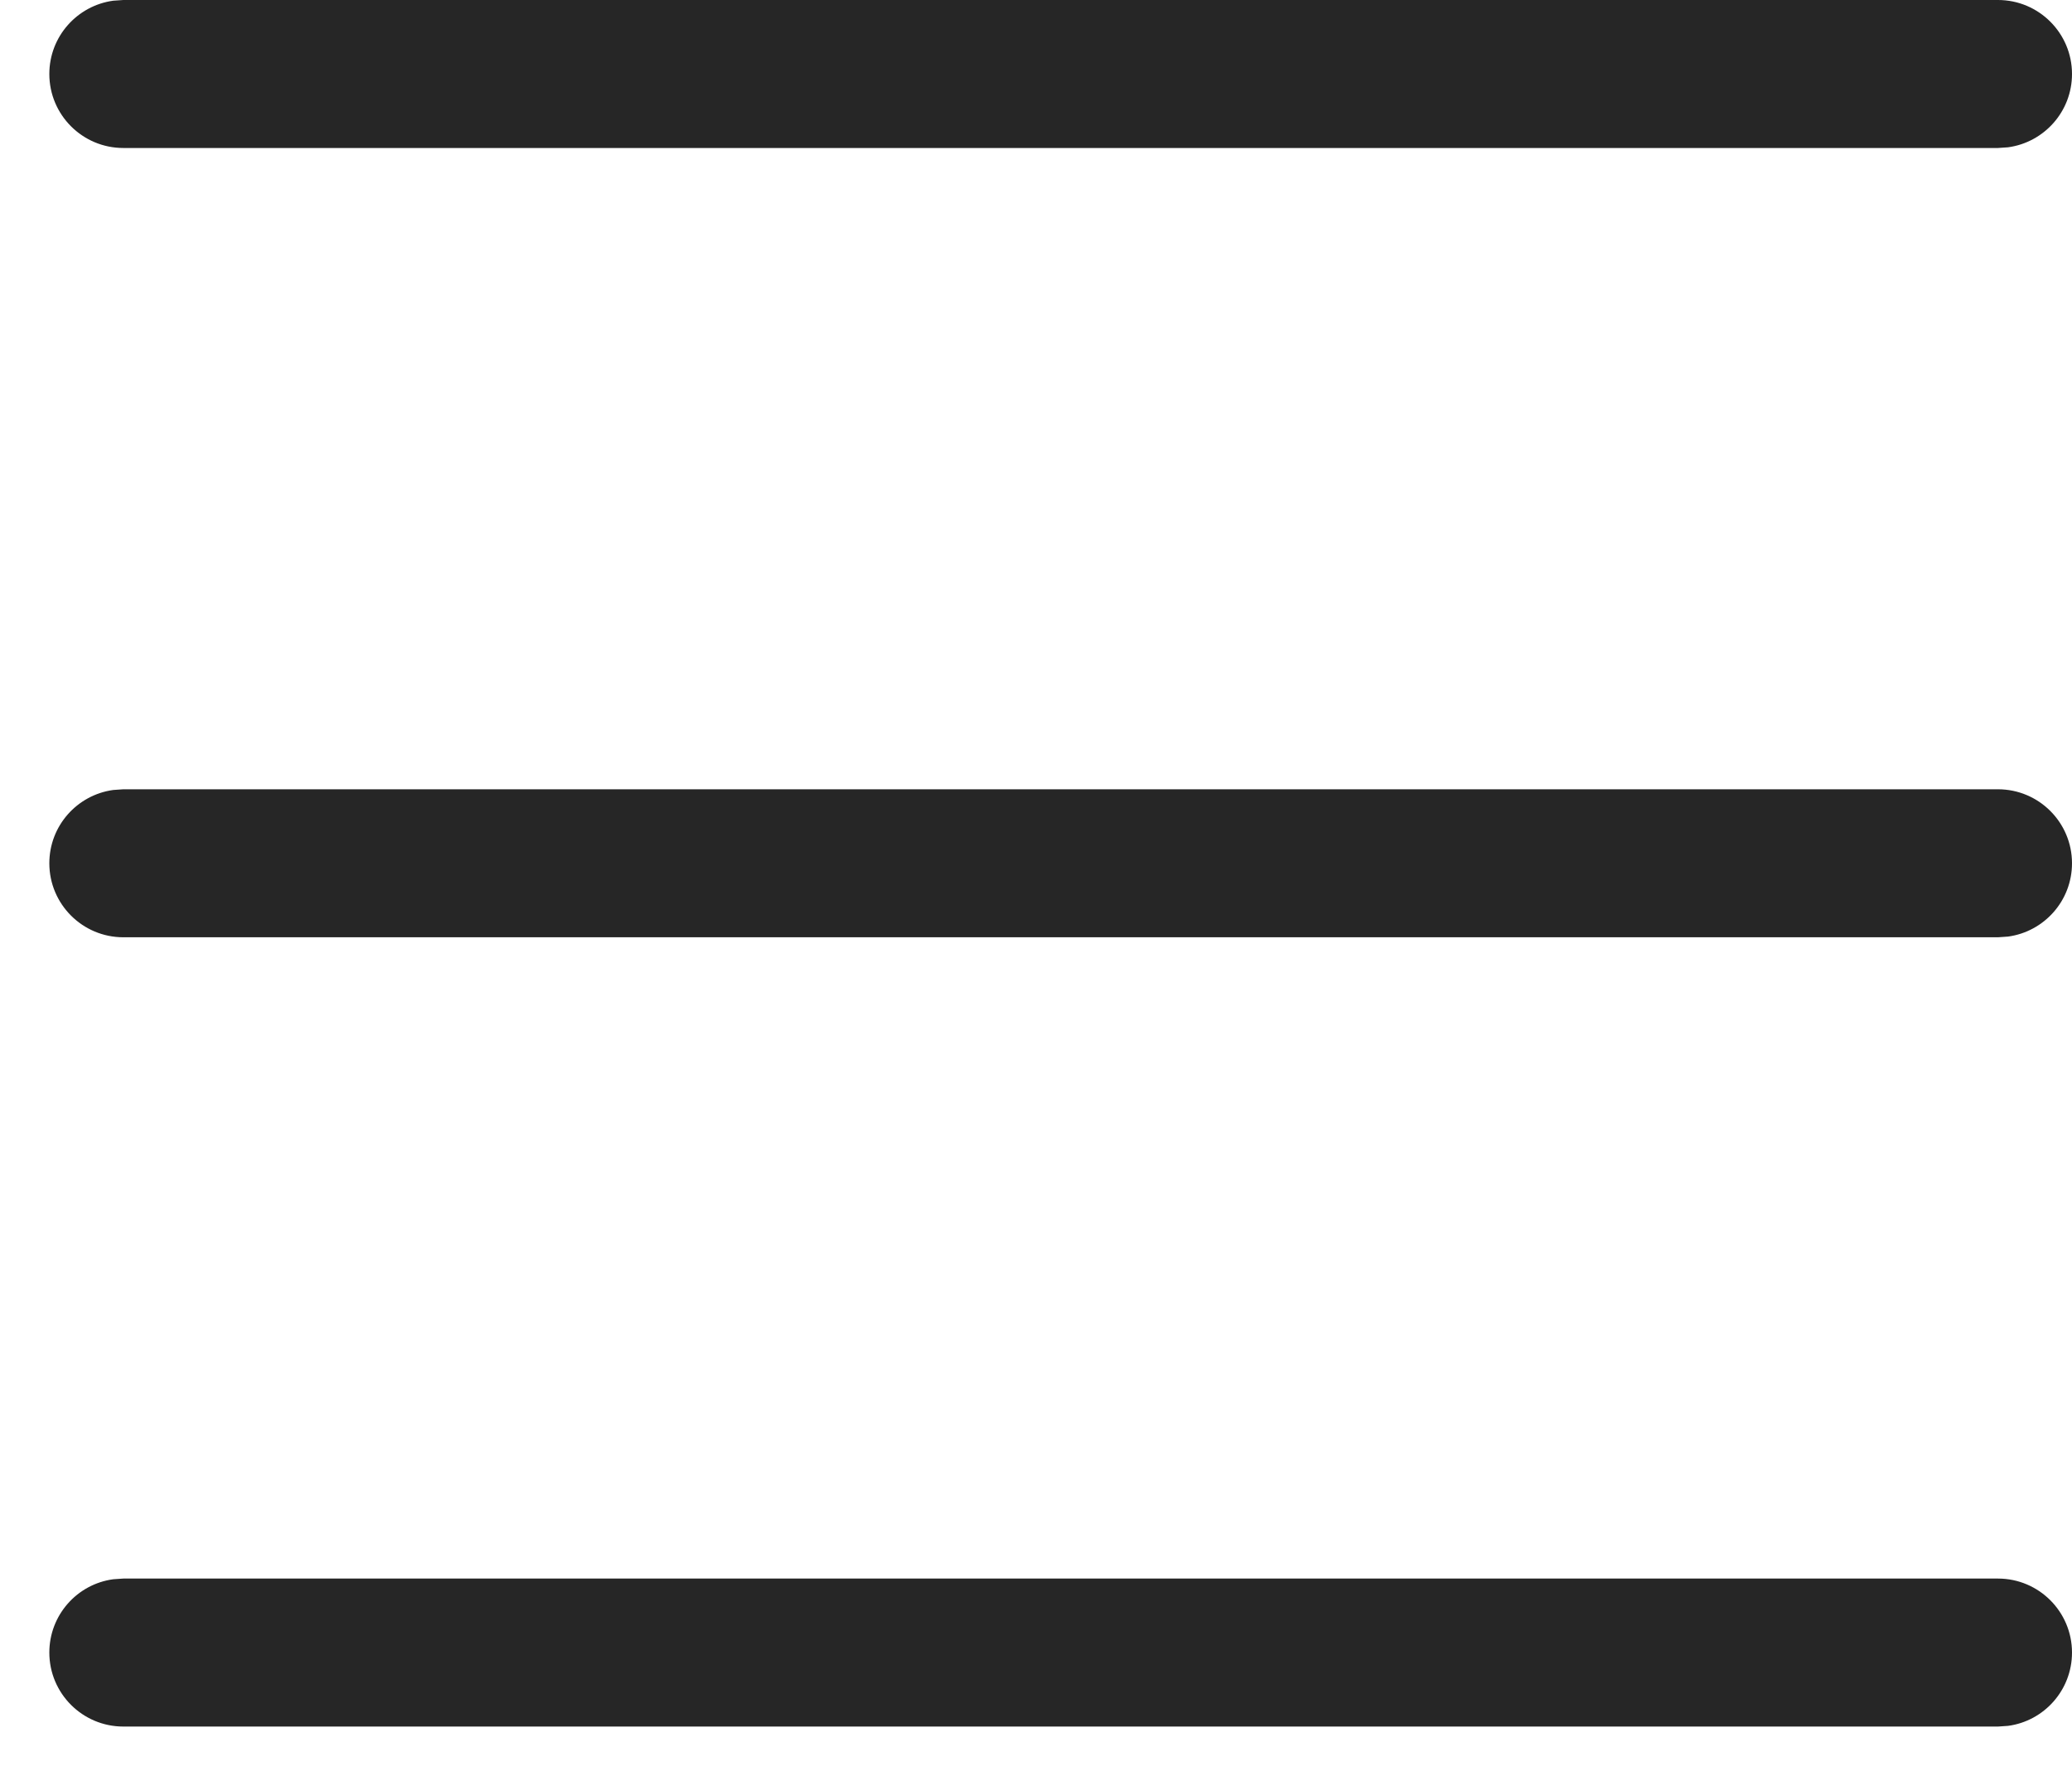
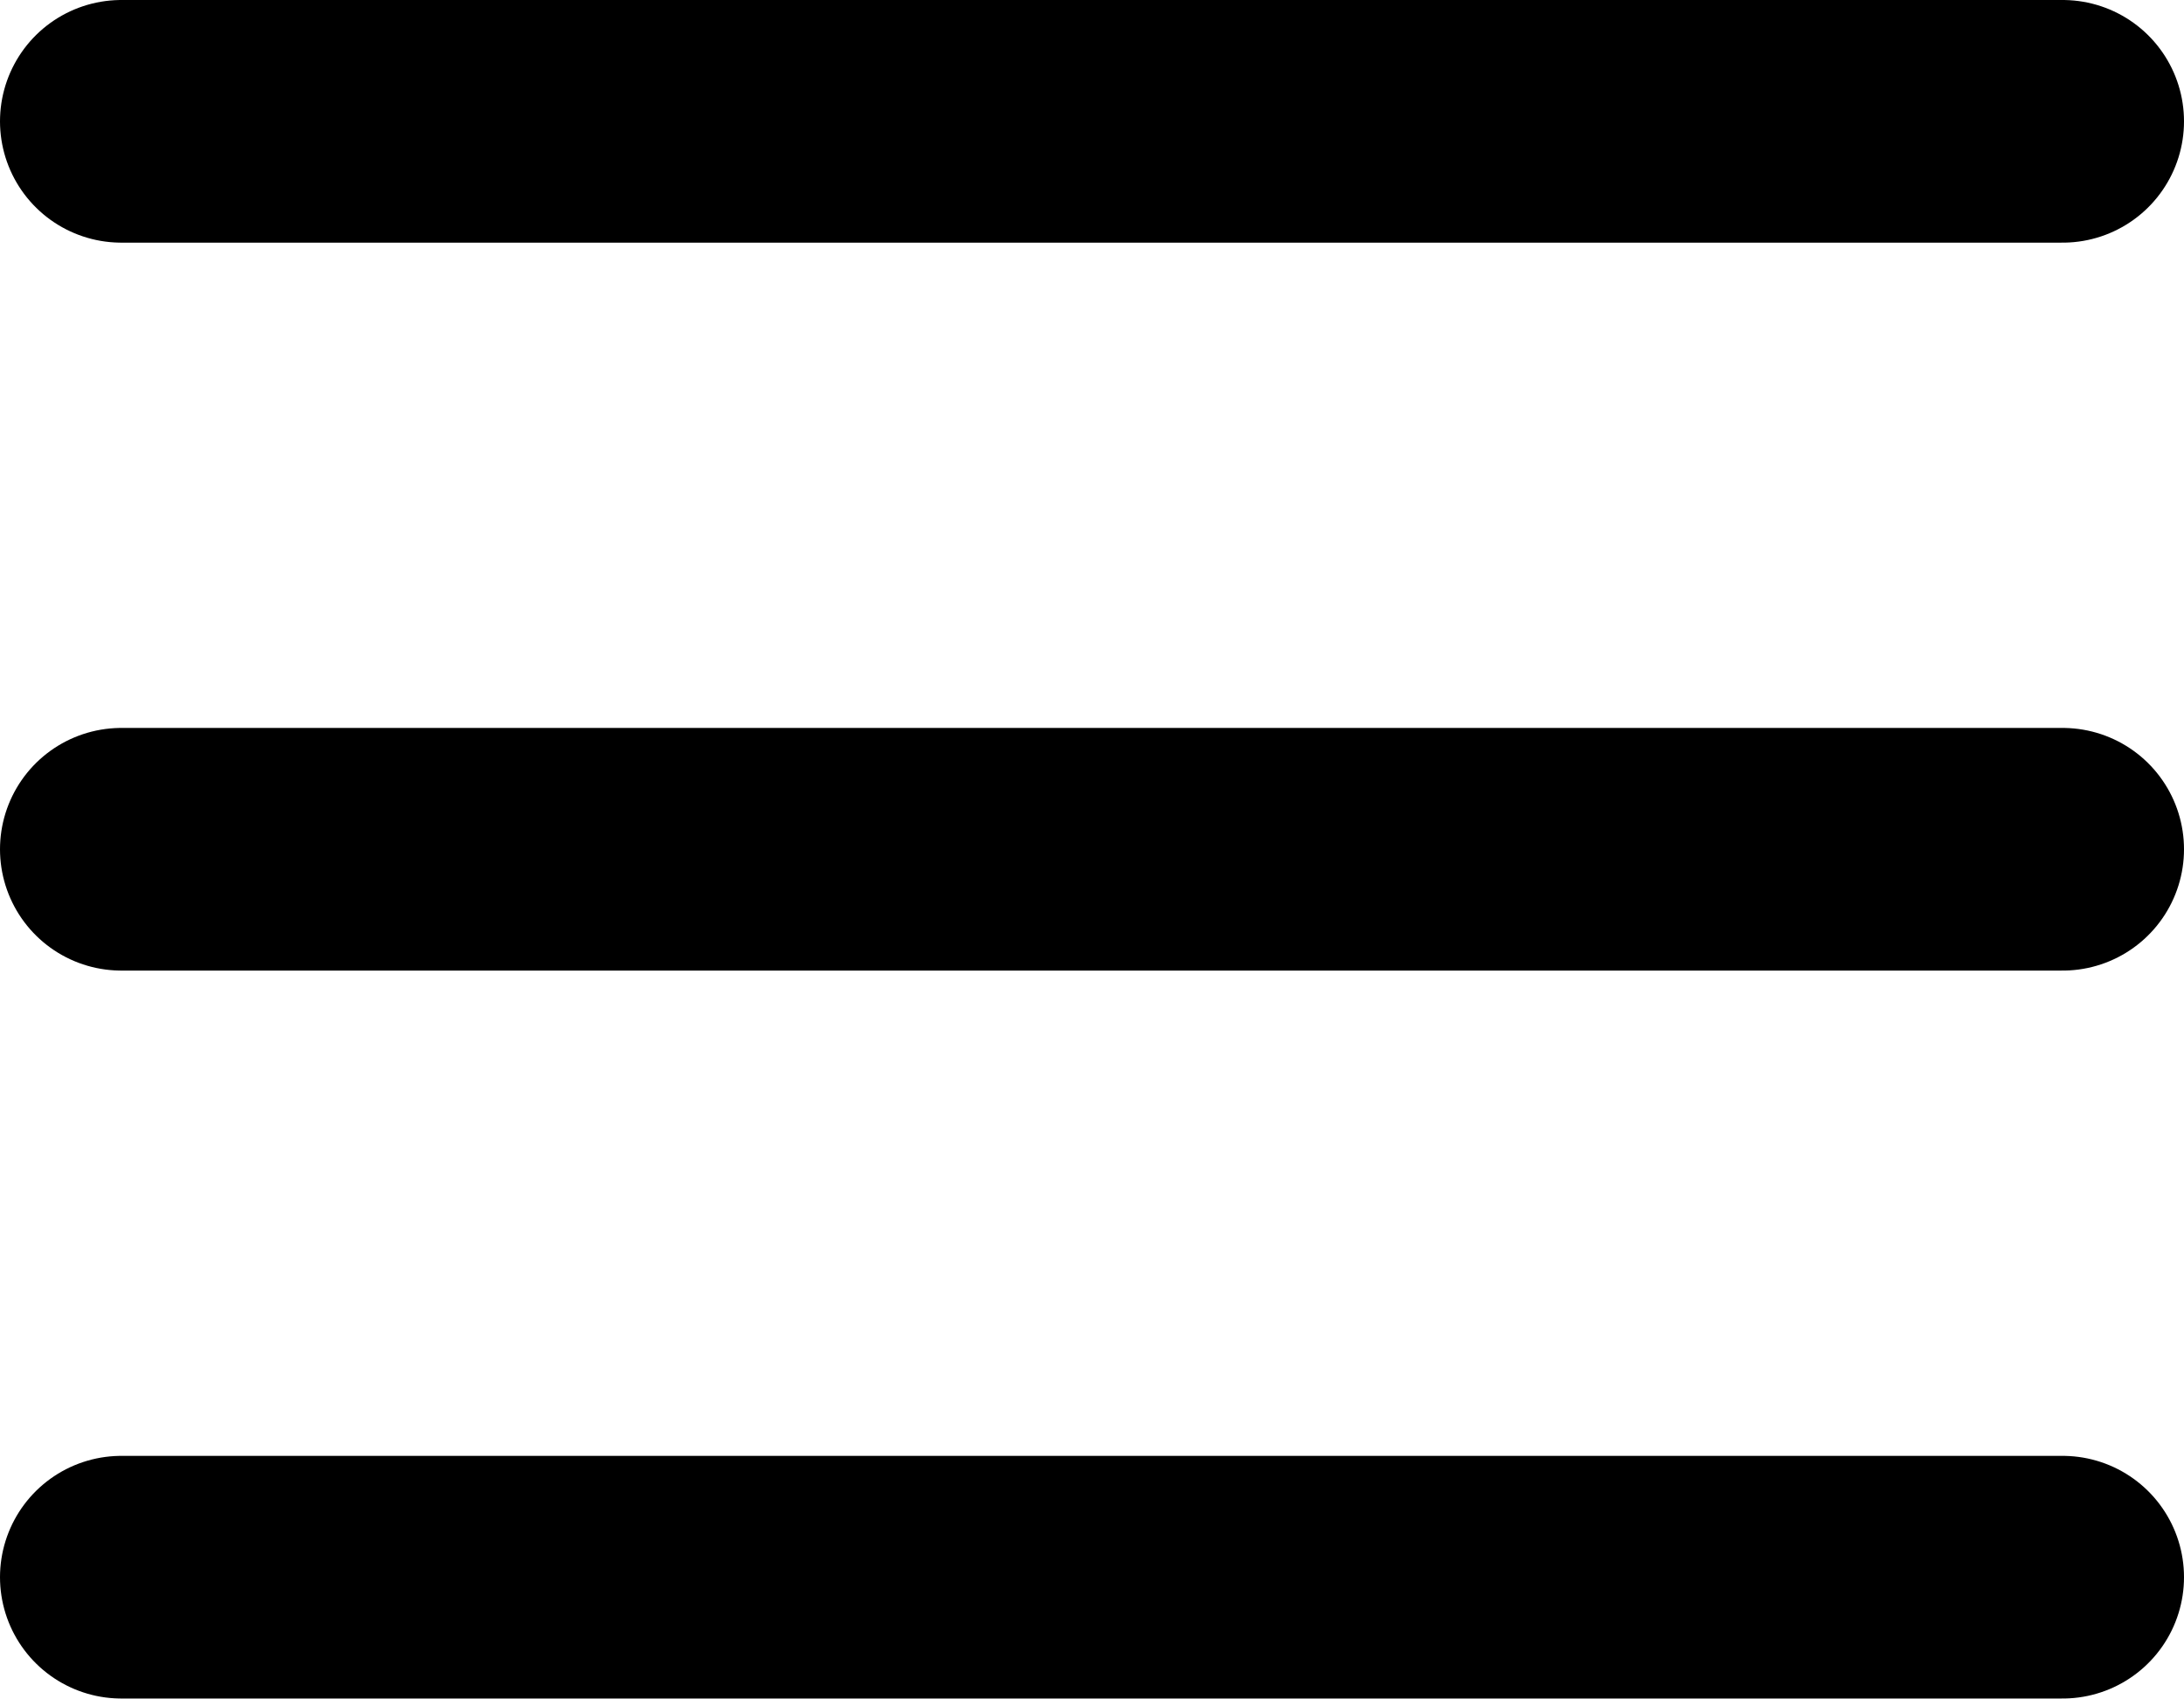
- <svg xmlns="http://www.w3.org/2000/svg" width="21" height="18" viewBox="0 0 21 18" fill="none">
-   <path fill-rule="evenodd" clip-rule="evenodd" d="M20.25 0H1.25L1.148 0.007C0.782 0.057 0.5 0.37 0.5 0.75C0.5 1.164 0.836 1.5 1.25 1.5H20.25L20.352 1.493C20.718 1.443 21 1.13 21 0.75C21 0.336 20.664 0 20.25 0ZM1.25 8H20.25C20.664 8 21 8.336 21 8.75C21 9.13 20.718 9.443 20.352 9.493L20.25 9.5H1.25C0.836 9.5 0.5 9.164 0.5 8.75C0.5 8.37 0.782 8.057 1.148 8.007L1.25 8ZM1.25 16H20.25C20.664 16 21 16.336 21 16.75C21 17.13 20.718 17.444 20.352 17.493L20.25 17.5H1.25C0.836 17.5 0.5 17.164 0.5 16.75C0.5 16.37 0.782 16.056 1.148 16.007L1.25 16Z" fill="#262626" />
+ <svg xmlns="http://www.w3.org/2000/svg" width="18" height="14" viewBox="0 0 18 14" fill="none">
+   <line x1="1" y1="1" x2="17" y2="1" stroke="black" stroke-width="2" stroke-linecap="round" />
+   <line x1="1" y1="7" x2="17" y2="7" stroke="black" stroke-width="2" stroke-linecap="round" />
+   <line x1="1" y1="13" x2="17" y2="13" stroke="black" stroke-width="2" stroke-linecap="round" />
</svg>
